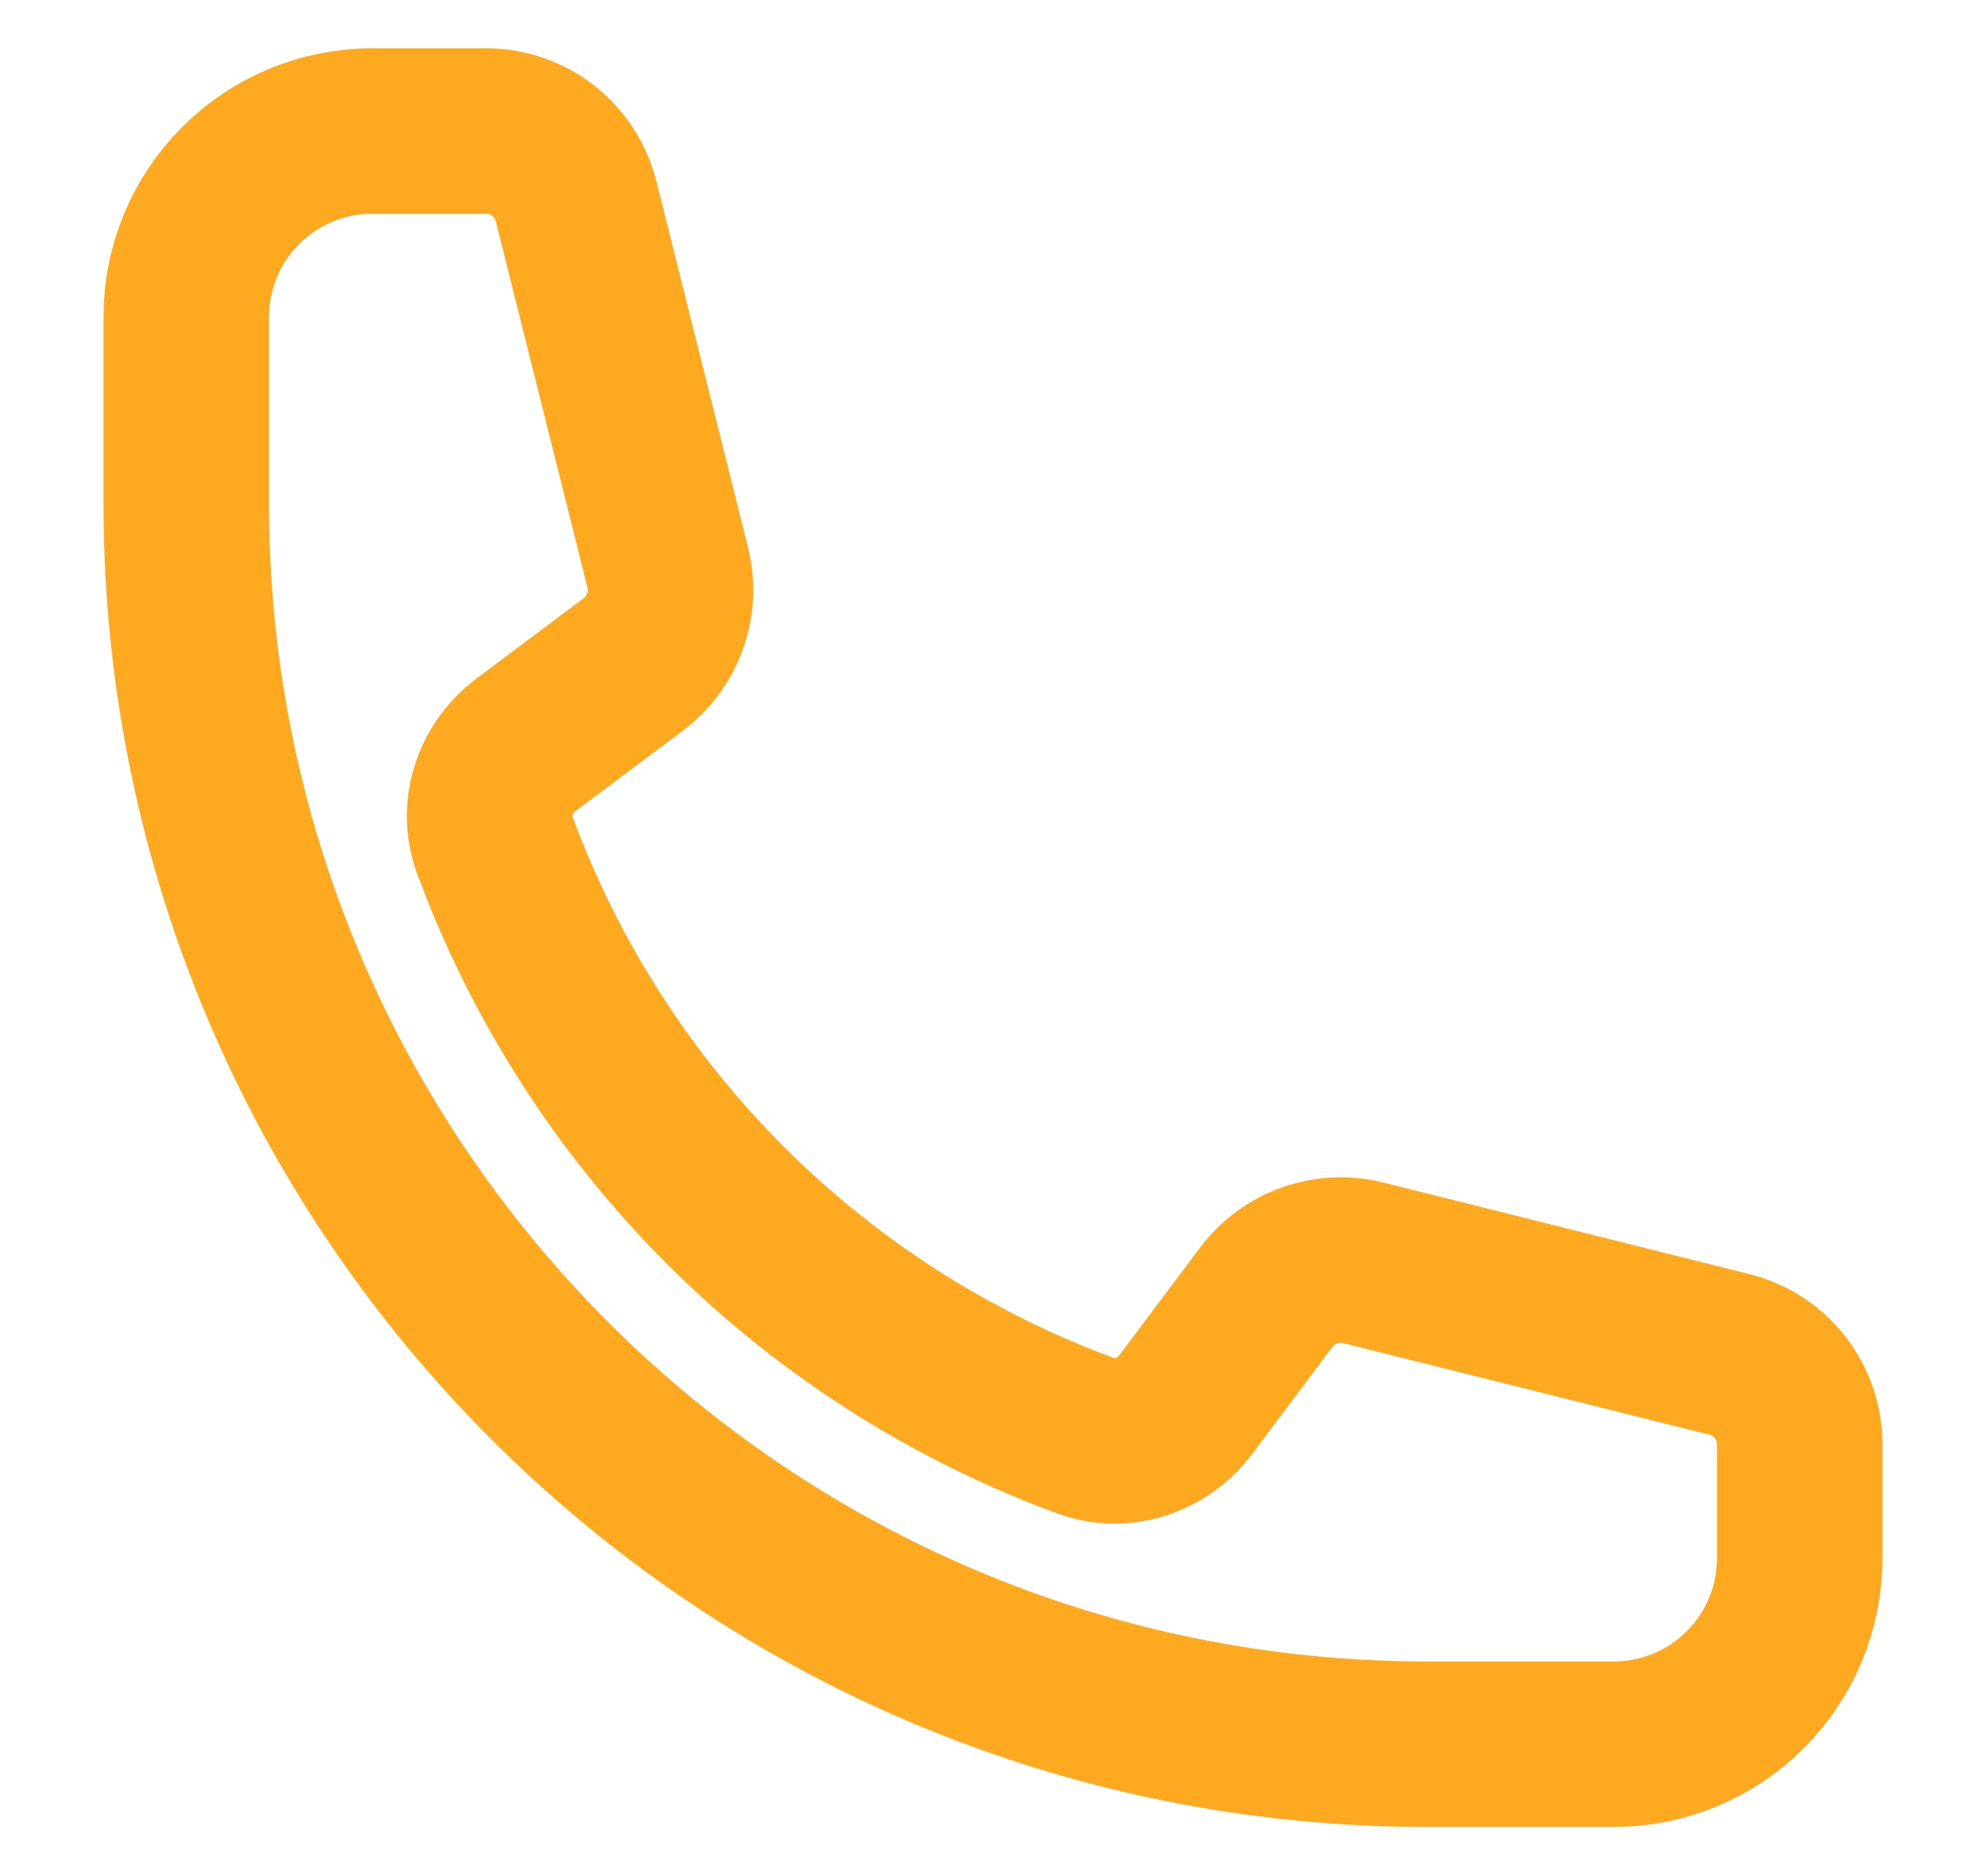
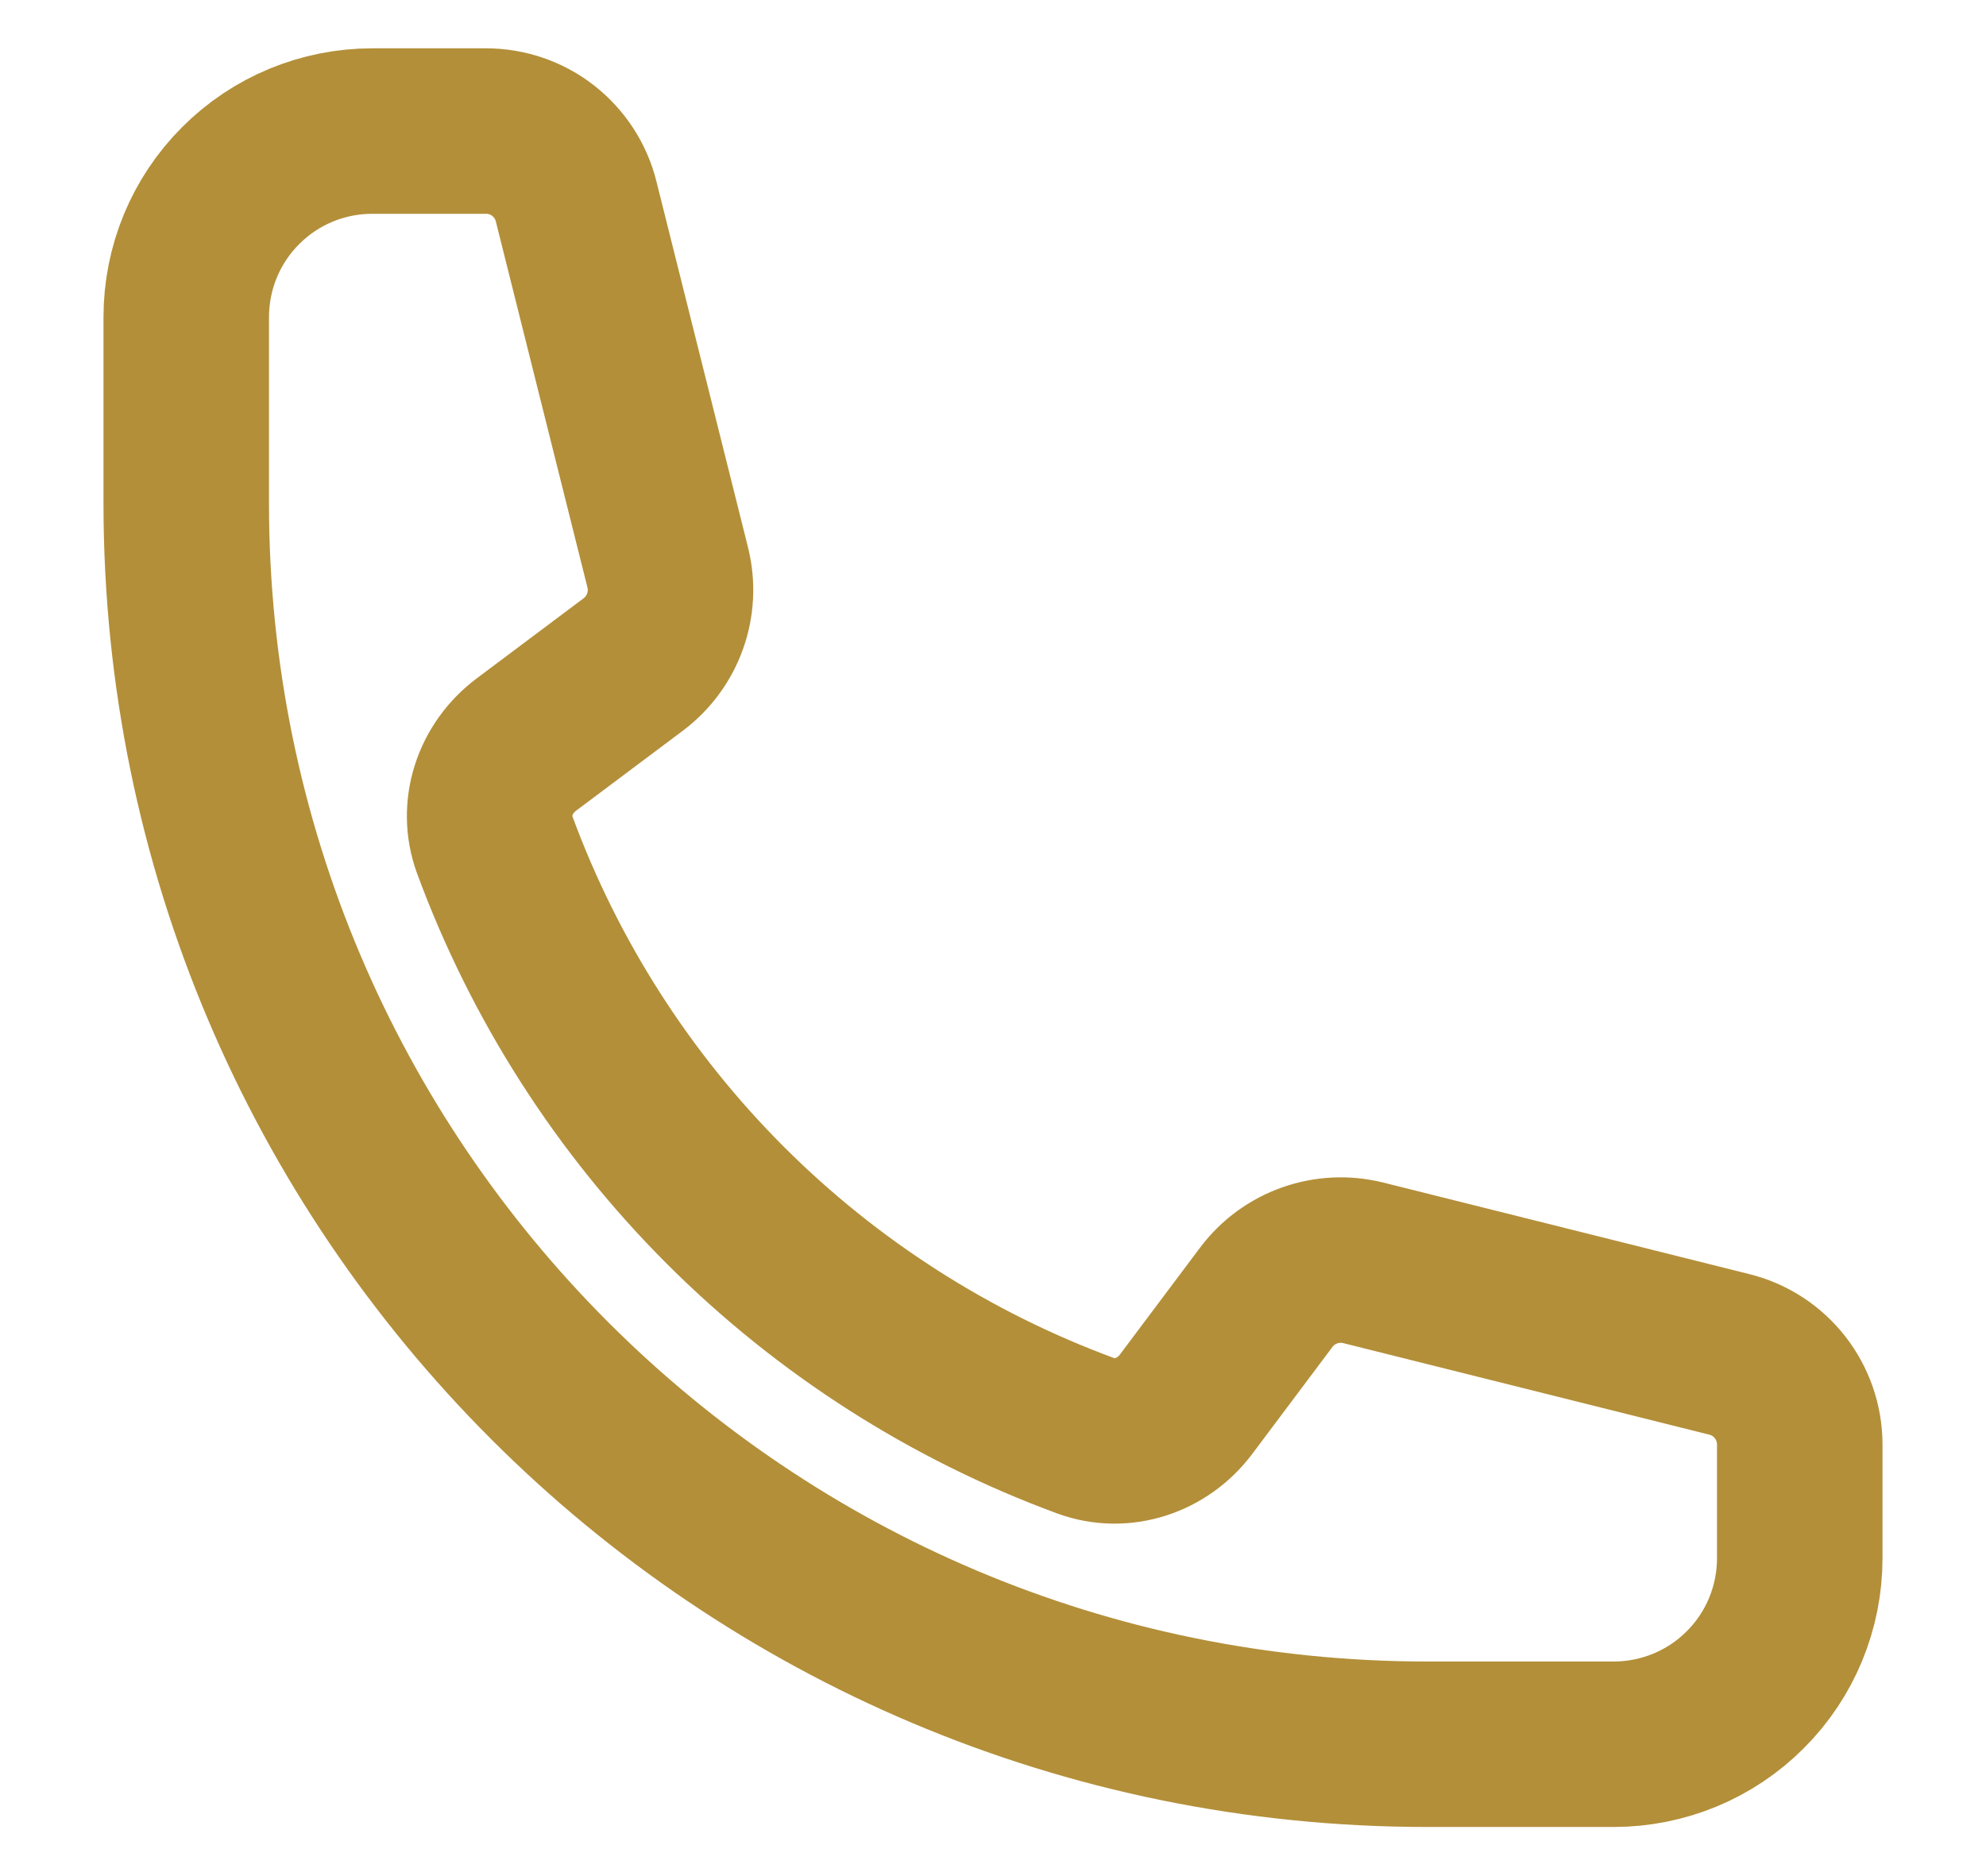
<svg xmlns="http://www.w3.org/2000/svg" width="18" height="17" viewBox="0 0 18 17" fill="none">
-   <path d="M1.688 4.562C1.688 10.775 6.724 15.812 12.938 15.812H14.625C15.073 15.812 15.502 15.635 15.818 15.318C16.135 15.002 16.312 14.573 16.312 14.125V13.096C16.312 12.709 16.049 12.371 15.674 12.278L12.356 11.448C12.026 11.366 11.68 11.489 11.476 11.761L10.749 12.731C10.537 13.013 10.172 13.137 9.841 13.016C8.614 12.564 7.499 11.851 6.574 10.926C5.649 10.001 4.936 8.886 4.484 7.659C4.363 7.328 4.487 6.963 4.769 6.751L5.739 6.024C6.011 5.82 6.134 5.473 6.052 5.144L5.222 1.827C5.177 1.644 5.071 1.482 4.923 1.366C4.775 1.25 4.592 1.188 4.404 1.188H3.375C2.927 1.188 2.498 1.365 2.182 1.682C1.865 1.998 1.688 2.427 1.688 2.875V4.562Z" stroke="#FFA920" stroke-width="1.5" stroke-linecap="round" stroke-linejoin="round" />
+   <path d="M1.688 4.562C1.688 10.775 6.724 15.812 12.938 15.812H14.625C15.073 15.812 15.502 15.635 15.818 15.318C16.135 15.002 16.312 14.573 16.312 14.125V13.096C16.312 12.709 16.049 12.371 15.674 12.278L12.356 11.448C12.026 11.366 11.68 11.489 11.476 11.761L10.749 12.731C10.537 13.013 10.172 13.137 9.841 13.016C8.614 12.564 7.499 11.851 6.574 10.926C5.649 10.001 4.936 8.886 4.484 7.659C4.363 7.328 4.487 6.963 4.769 6.751L5.739 6.024C6.011 5.82 6.134 5.473 6.052 5.144L5.222 1.827C5.177 1.644 5.071 1.482 4.923 1.366C4.775 1.25 4.592 1.188 4.404 1.188H3.375C2.927 1.188 2.498 1.365 2.182 1.682C1.865 1.998 1.688 2.427 1.688 2.875V4.562Z" stroke="#b38f39" stroke-width="1.5" stroke-linecap="round" stroke-linejoin="round" />
</svg>
